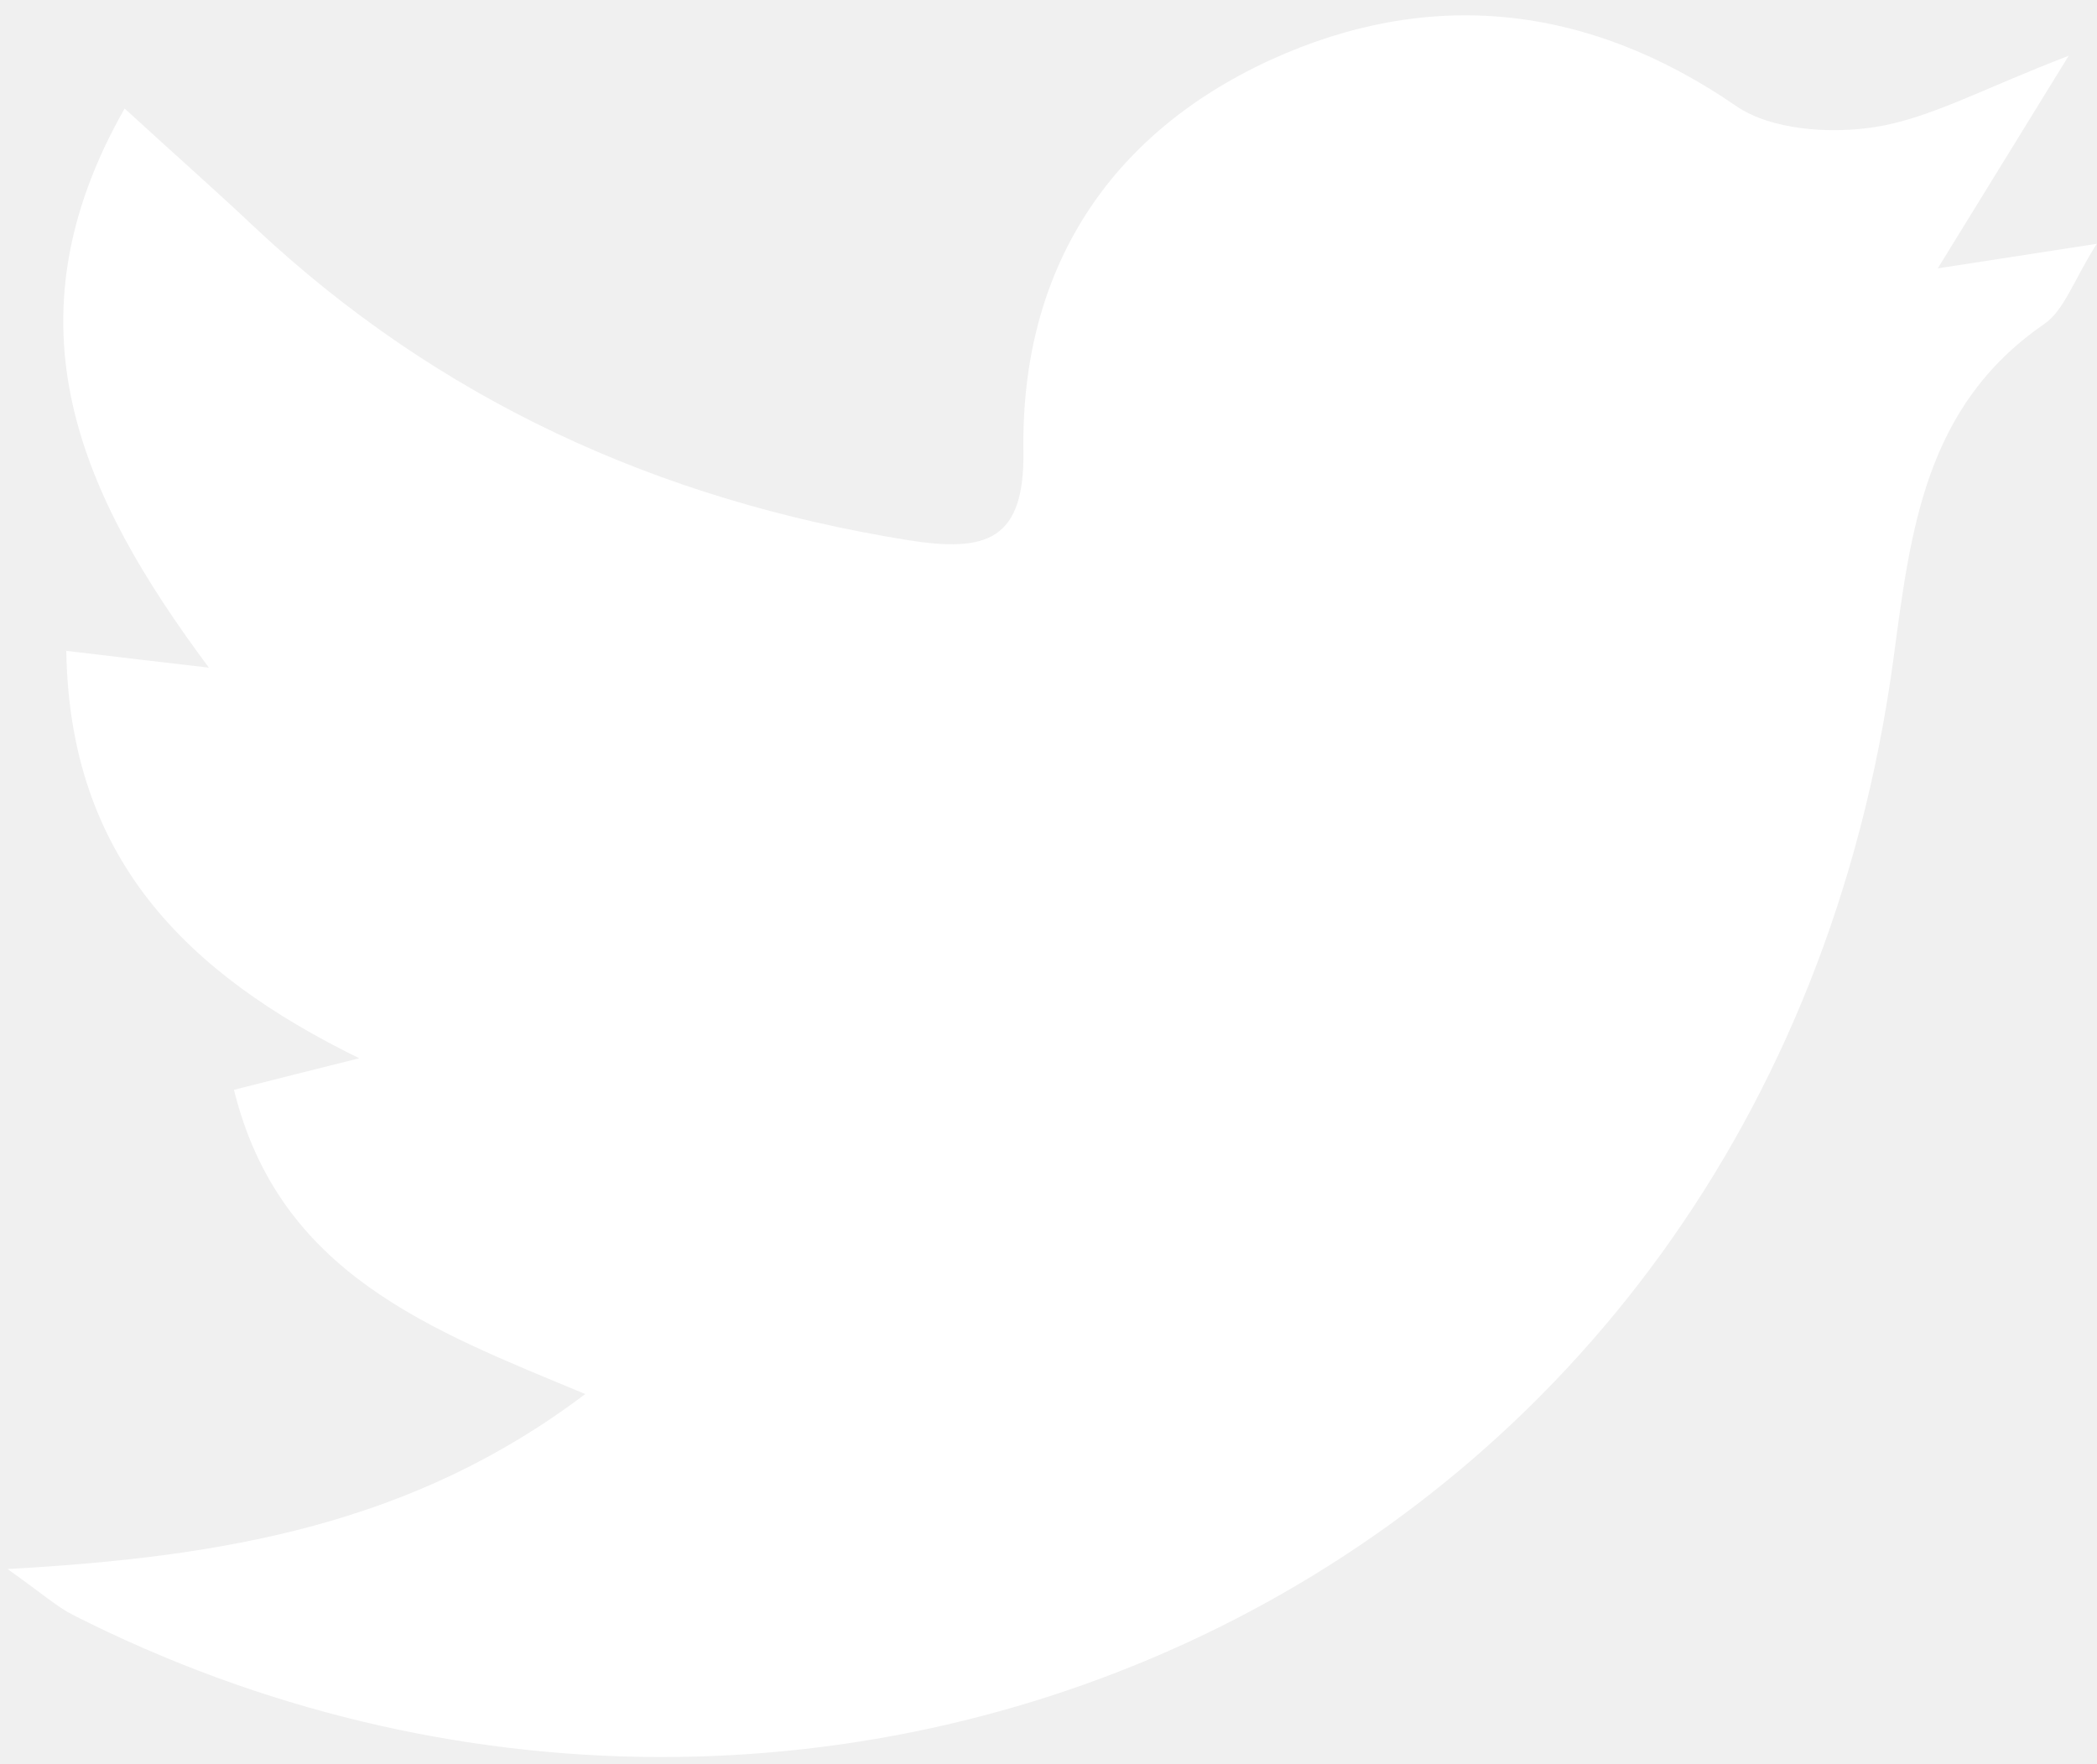
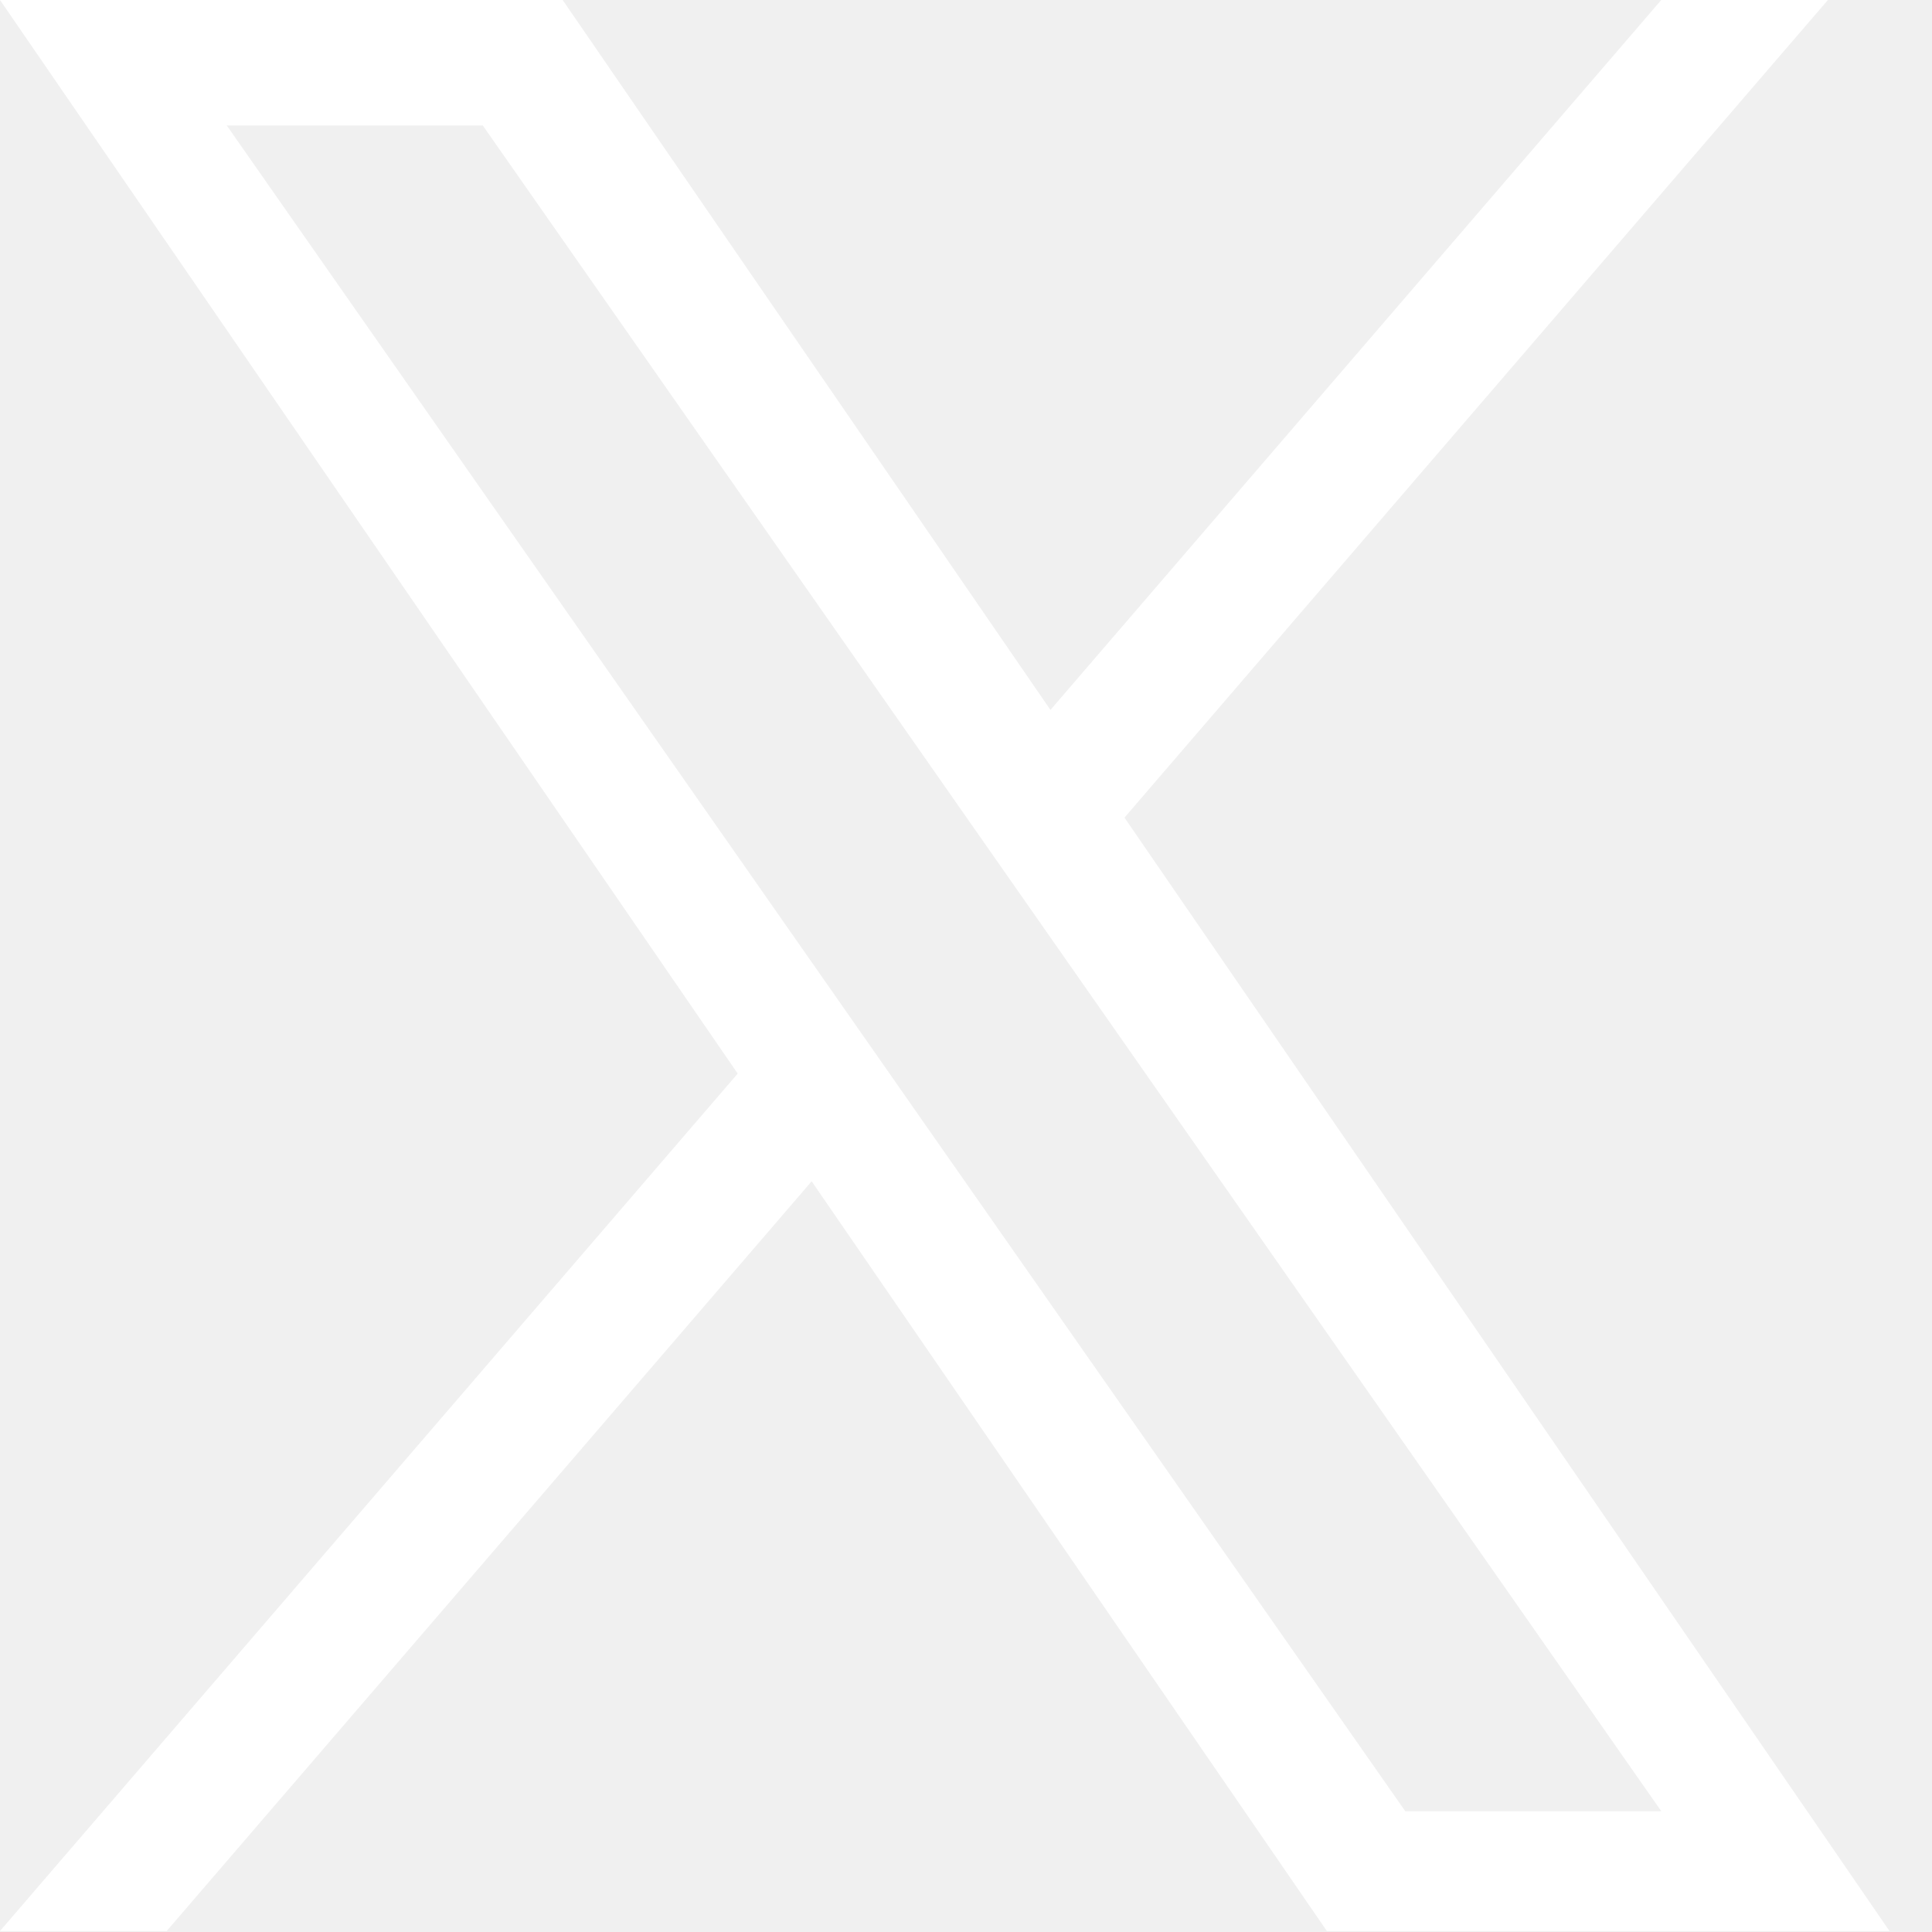
- <svg xmlns="http://www.w3.org/2000/svg" width="44" height="37" viewBox="0 0 44 37" fill="none">
-   <path d="M1.382 13.655C2.433 13.782 3.213 13.873 4.383 14.009C1.69 10.391 0.04 6.801 2.615 2.277C3.694 3.265 4.528 3.999 5.335 4.761C9.206 8.397 13.812 10.491 19.053 11.334C20.712 11.597 21.501 11.334 21.474 9.458C21.419 5.659 23.26 2.821 26.651 1.261C29.978 -0.262 33.297 0.073 36.425 2.222C37.159 2.73 38.392 2.812 39.335 2.667C40.496 2.485 41.584 1.869 43.406 1.17C42.291 2.984 41.548 4.19 40.659 5.631C41.738 5.468 42.636 5.323 43.996 5.115C43.515 5.867 43.316 6.511 42.889 6.801C40.378 8.533 40.088 11.144 39.725 13.855C37.078 33.249 17.348 41.908 1.527 33.883C1.191 33.711 0.901 33.448 0.158 32.922C4.727 32.669 8.671 31.979 12.28 29.25C9.034 27.899 5.861 26.73 4.909 22.867C5.806 22.641 6.55 22.45 7.538 22.205C3.893 20.419 1.454 17.989 1.391 13.646L1.382 13.655Z" fill="white" />
+ <svg xmlns="http://www.w3.org/2000/svg" width="35" height="35" viewBox="0 0 35 35" fill="none">
+   <g clip-path="url(#clip0_8694_98267)">
+     <path d="M20.371 14.812L33.114 0H30.095L19.03 12.861L10.193 0H0L13.364 19.449L0 34.982H3.02L14.704 21.4L24.037 34.982H34.23L20.371 14.812H20.371ZM16.235 19.62L14.881 17.683L4.108 2.273H8.746L17.44 14.71L18.794 16.646L30.096 32.812H25.458L16.235 19.621V19.62Z" fill="white" />
+   </g>
+   <defs>
+ </defs>
</svg>
